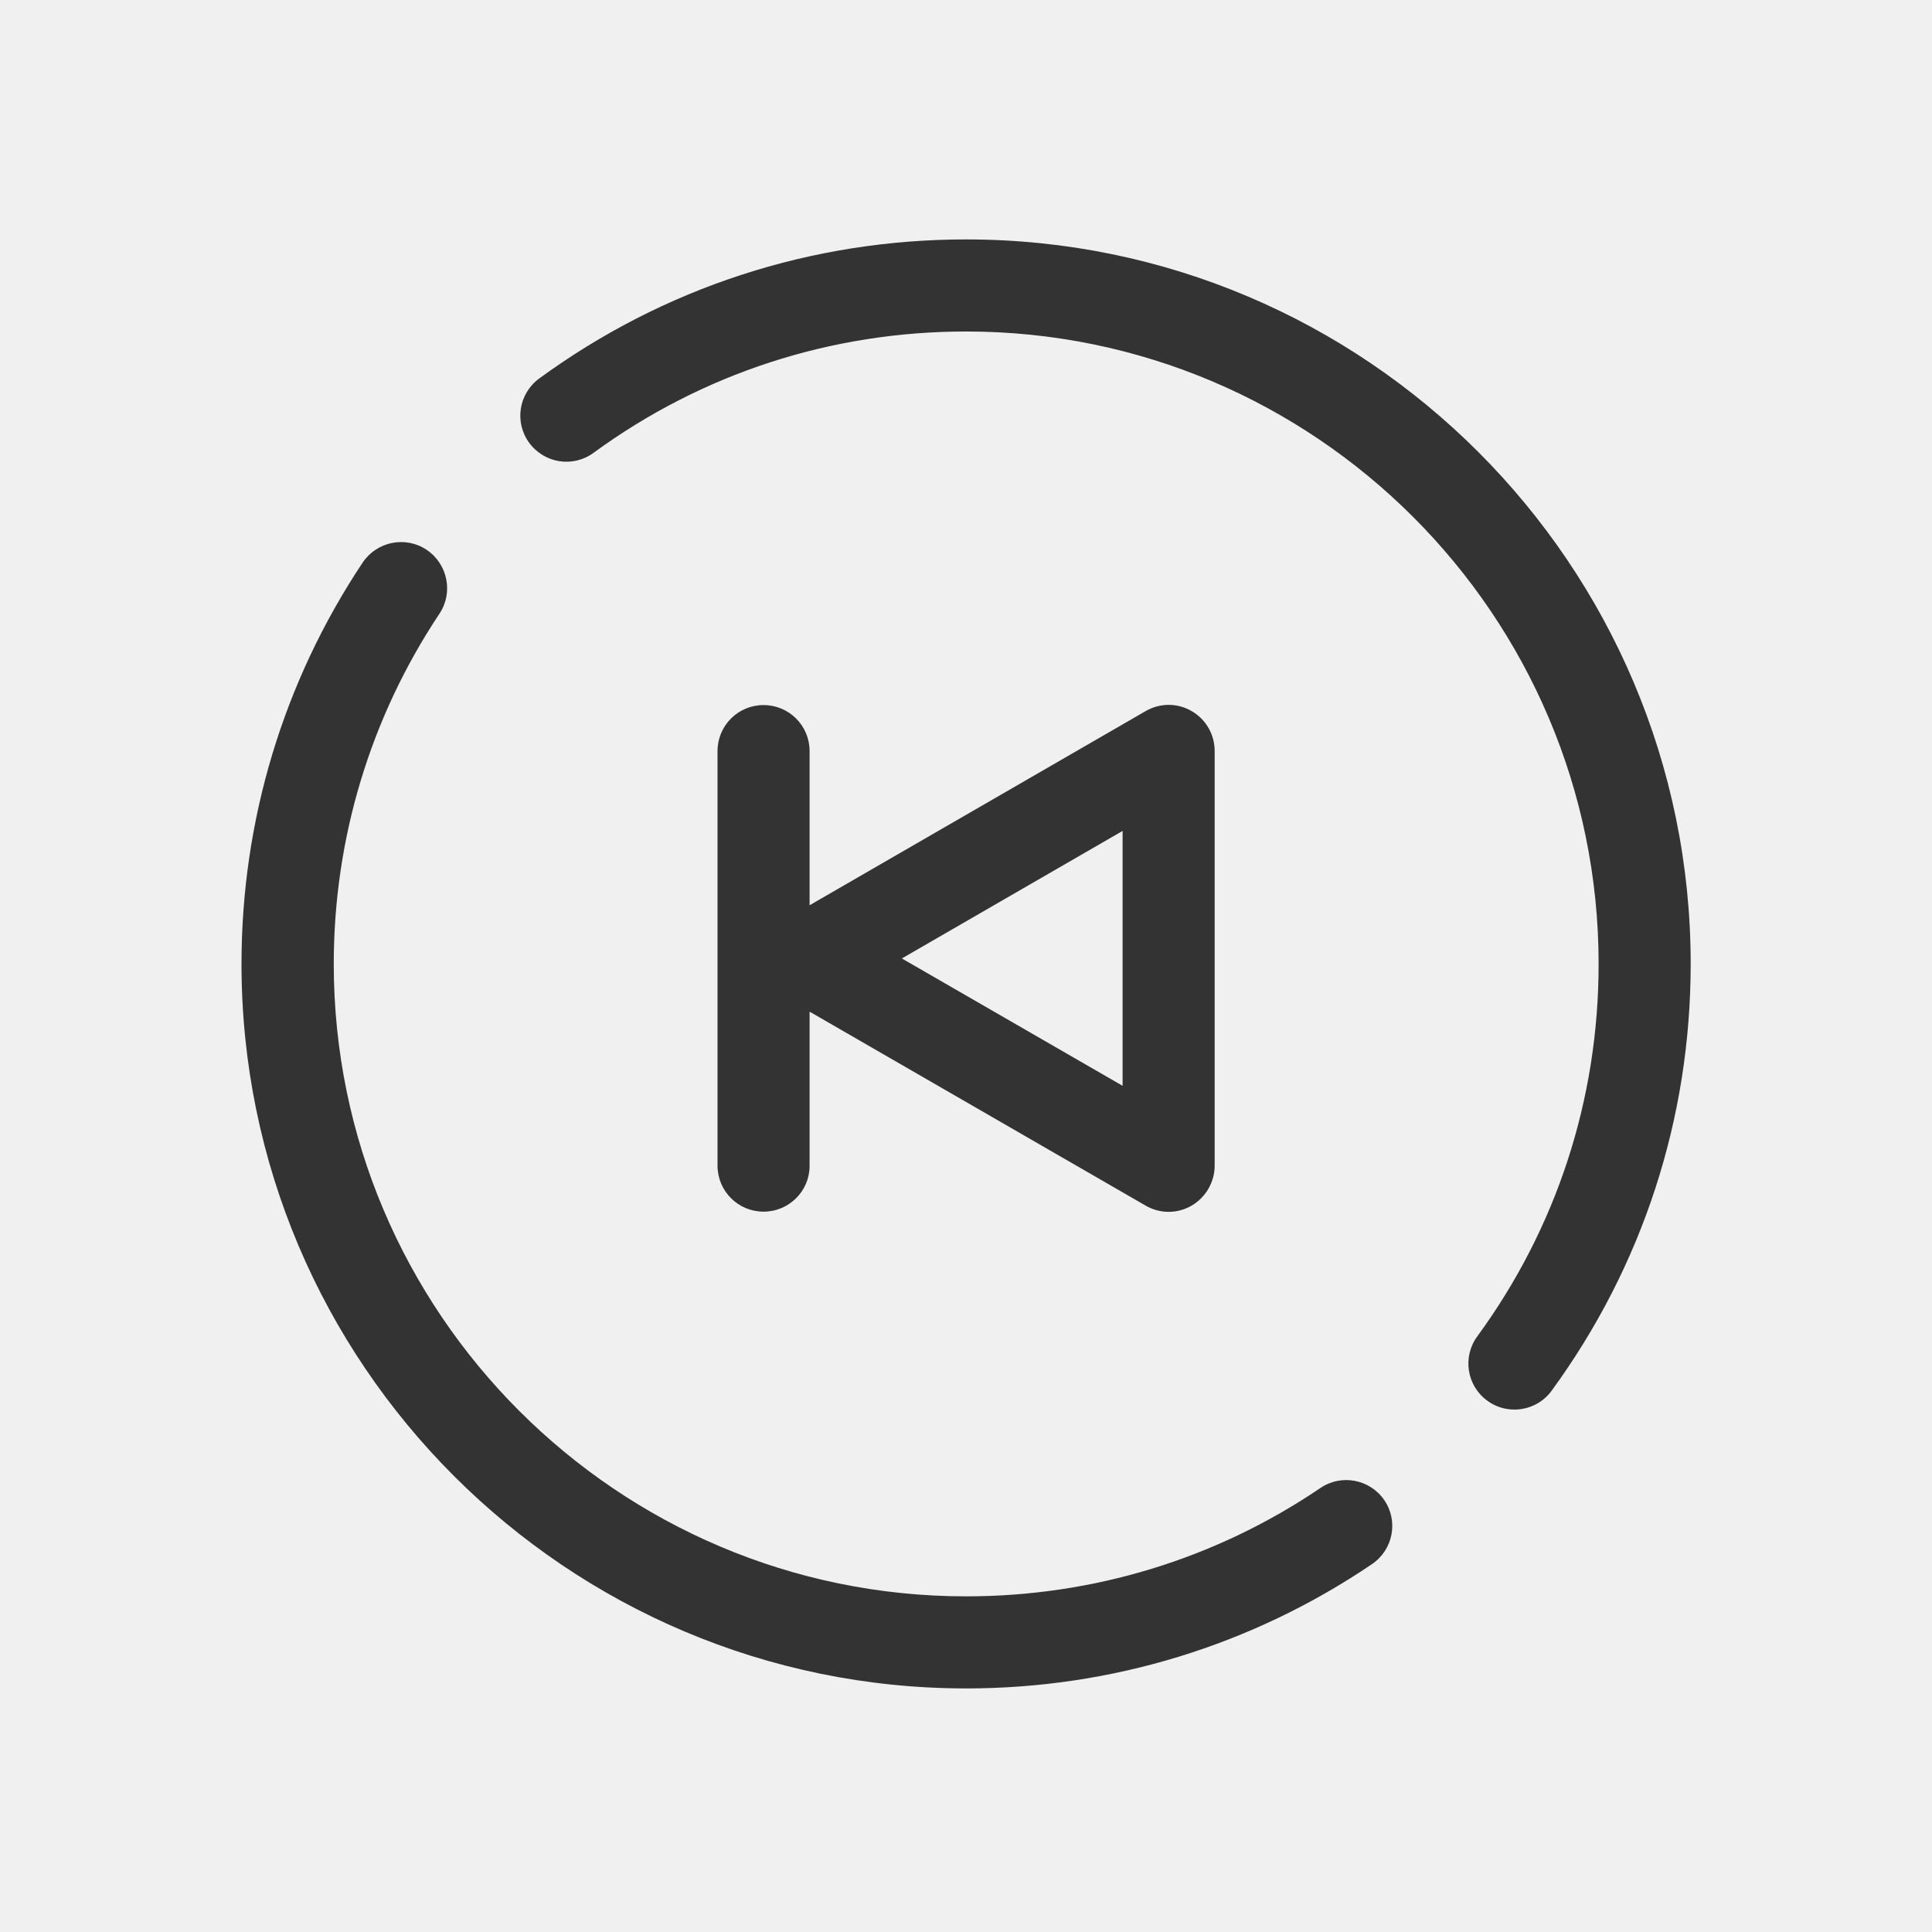
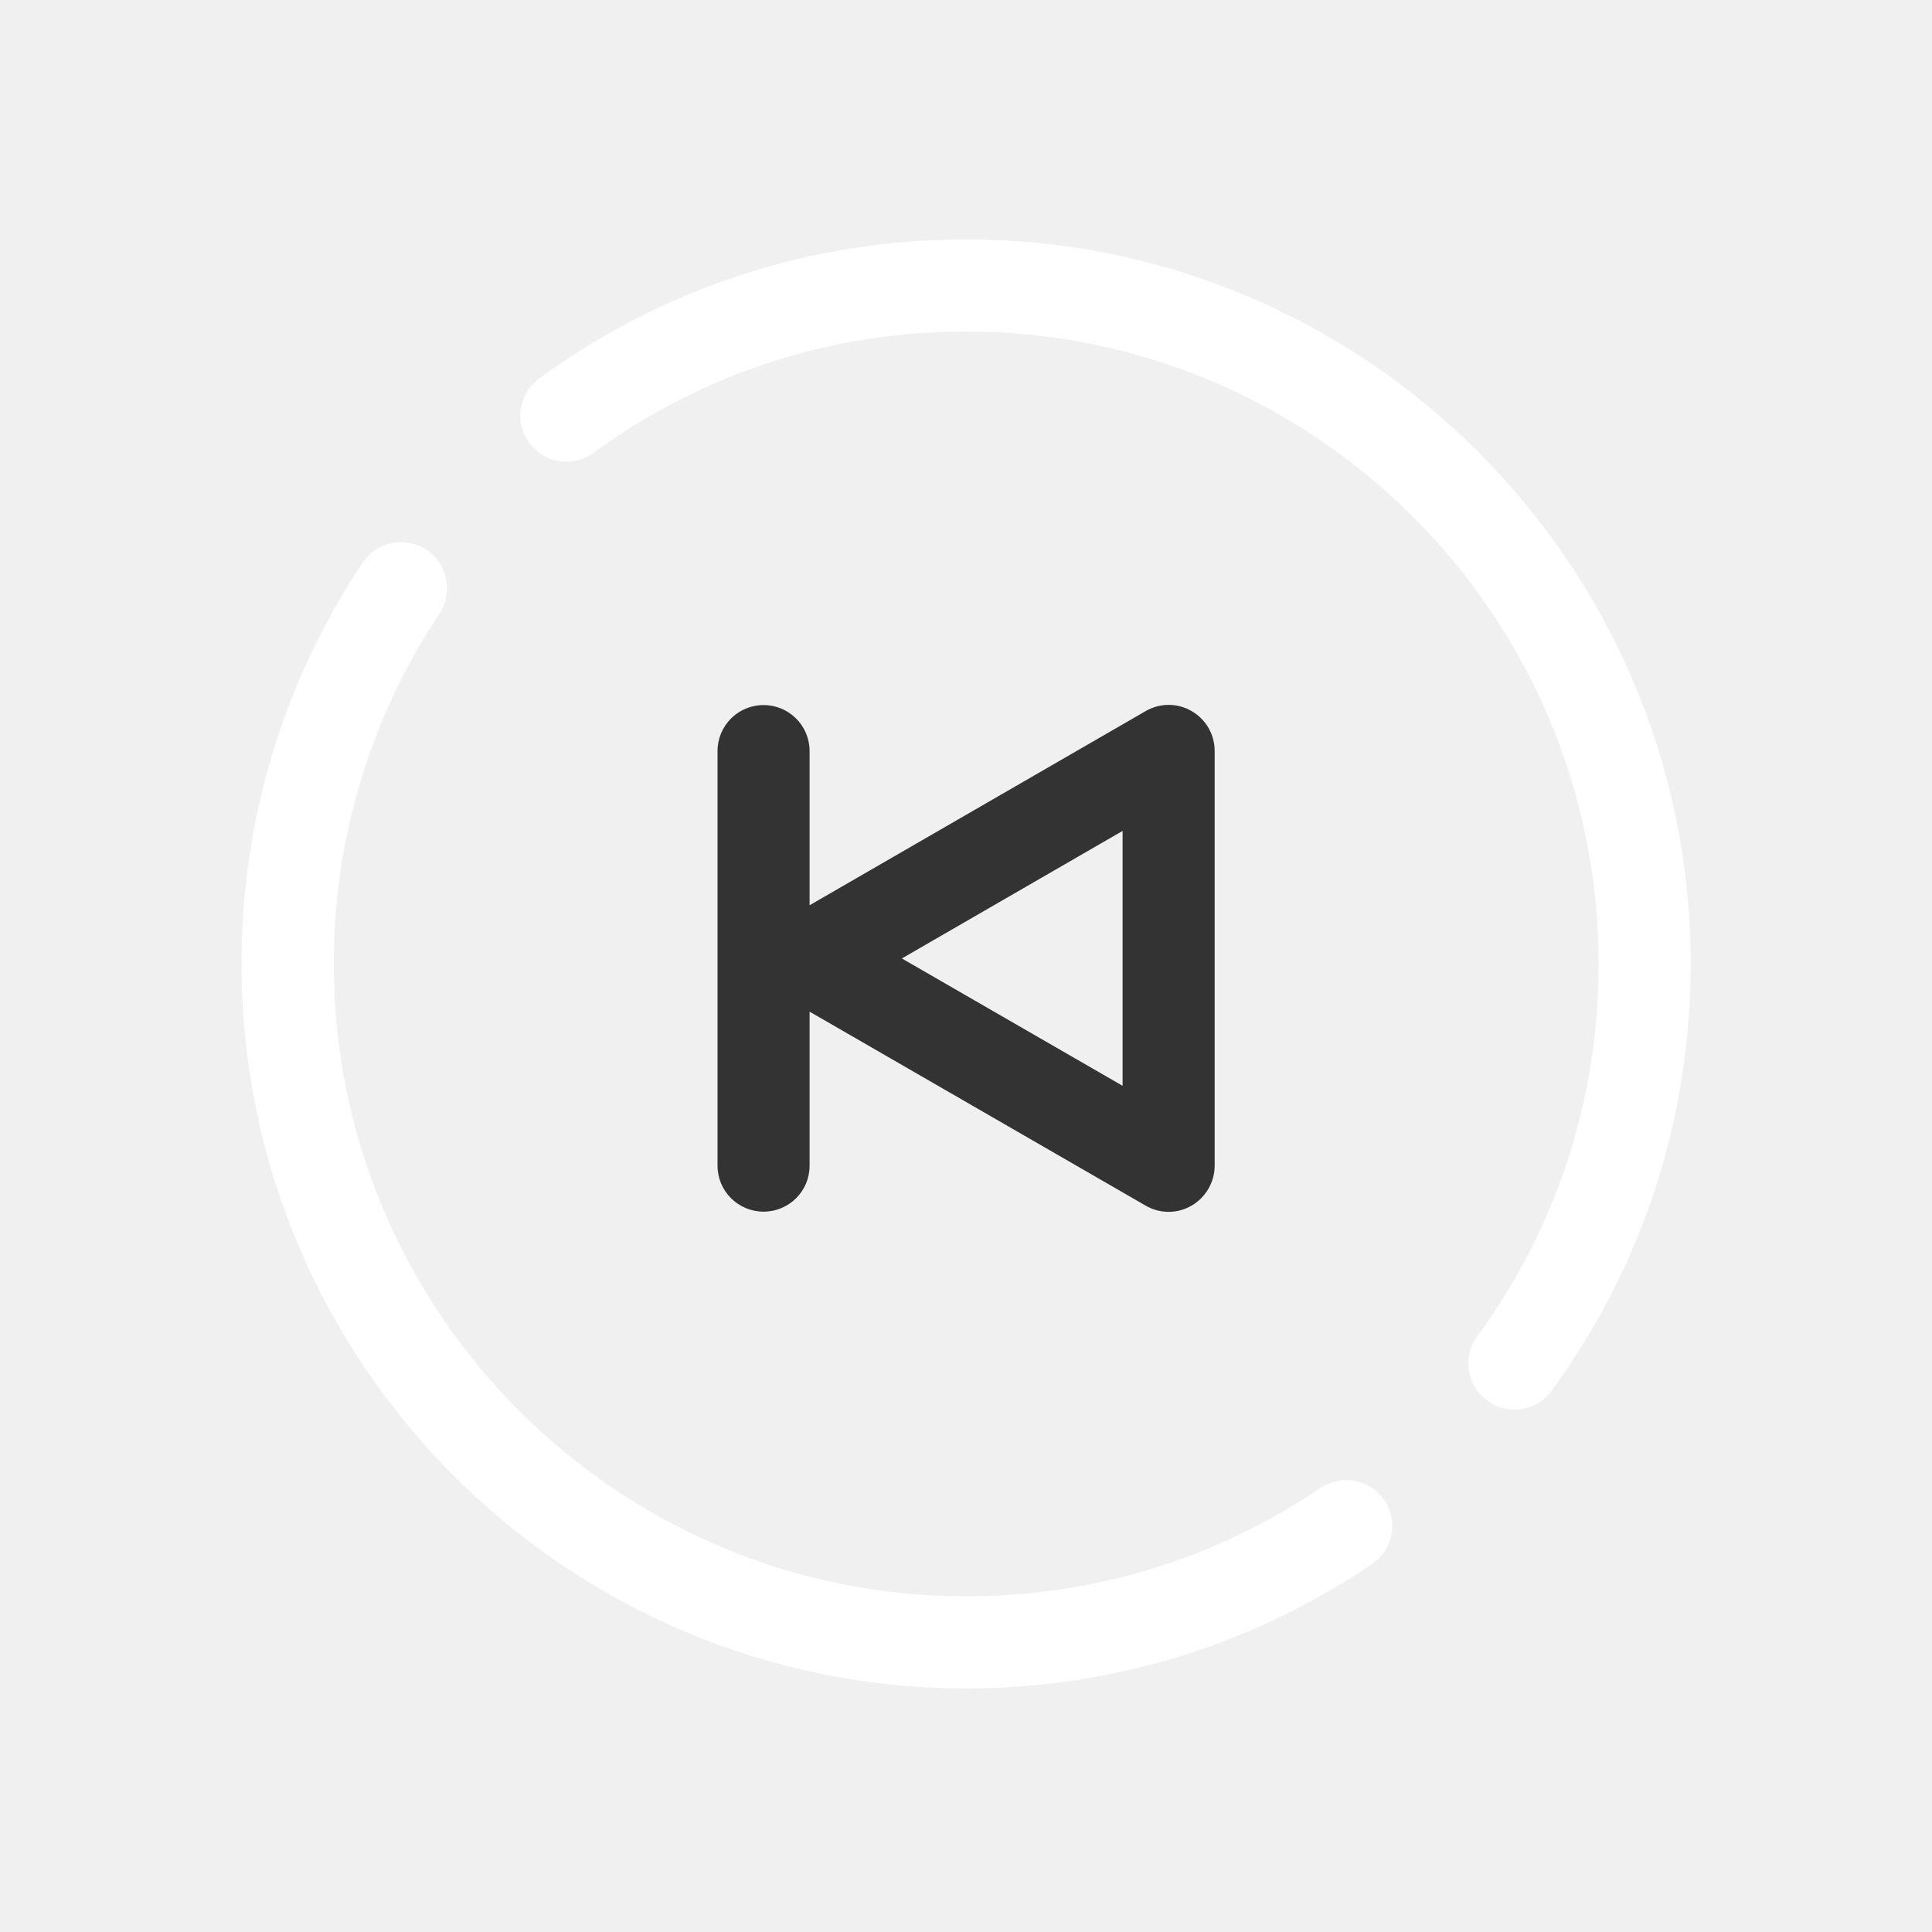
<svg xmlns="http://www.w3.org/2000/svg" class="icon" width="200px" height="200.00px" viewBox="0 0 1024 1024" version="1.1">
-   <path fill="#333333" d="M699.8 788.7c-55.5 37.6-120.4 57.4-187.7 57.4-184.8 0-335.2-150.4-335.2-335.2 0-66.4 19.4-130.6 56-185.6 7.5-11.2 4.4-26.4-6.8-33.9s-26.4-4.4-33.9 6.8c-42 63.1-64.2 136.6-64.2 212.7 0 211.8 172.3 384 384.1 384 77.1 0 151.5-22.8 215.1-65.9 11.2-7.6 14.1-22.8 6.5-33.9-7.6-11.1-22.8-14-33.9-6.4zM512.1 126.9c-82 0-160.3 25.5-226.3 73.7-10.9 8-13.3 23.2-5.3 34.1 8 10.9 23.2 13.3 34.1 5.3 57.6-42.1 125.9-64.3 197.5-64.3 184.8 0 335.2 150.4 335.2 335.2 0 71.6-22.2 139.8-64.3 197.4-8 10.9-5.6 26.2 5.3 34.1 4.3 3.2 9.4 4.7 14.4 4.7 7.5 0 15-3.5 19.7-10 48.2-66 73.7-144.3 73.7-226.2 0-211.7-172.3-384-384-384z" />
+   <path fill="#fff" d="M699.8 788.7c-55.5 37.6-120.4 57.4-187.7 57.4-184.8 0-335.2-150.4-335.2-335.2 0-66.4 19.4-130.6 56-185.6 7.5-11.2 4.4-26.4-6.8-33.9s-26.4-4.4-33.9 6.8c-42 63.1-64.2 136.6-64.2 212.7 0 211.8 172.3 384 384.1 384 77.1 0 151.5-22.8 215.1-65.9 11.2-7.6 14.1-22.8 6.5-33.9-7.6-11.1-22.8-14-33.9-6.4zM512.1 126.9c-82 0-160.3 25.5-226.3 73.7-10.9 8-13.3 23.2-5.3 34.1 8 10.9 23.2 13.3 34.1 5.3 57.6-42.1 125.9-64.3 197.5-64.3 184.8 0 335.2 150.4 335.2 335.2 0 71.6-22.2 139.8-64.3 197.4-8 10.9-5.6 26.2 5.3 34.1 4.3 3.2 9.4 4.7 14.4 4.7 7.5 0 15-3.5 19.7-10 48.2-66 73.7-144.3 73.7-226.2 0-211.7-172.3-384-384-384z" />
  <path fill="#333333" d="M429.1 617.9v-81.7L607.2 639c3.8 2.2 8 3.3 12.2 3.3s8.4-1.1 12.2-3.3c7.5-4.4 12.2-12.5 12.2-21.2V398.1c0-8.8-4.6-16.8-12.2-21.2-7.5-4.4-16.8-4.4-24.4 0L429.1 479.8v-81.7c0-13.5-10.9-24.4-24.4-24.4s-24.4 10.9-24.4 24.4v219.7c0 13.5 10.9 24.4 24.4 24.4s24.4-10.9 24.4-24.3zM478 508l117-67.6v135.1L478 508z" />
</svg>
